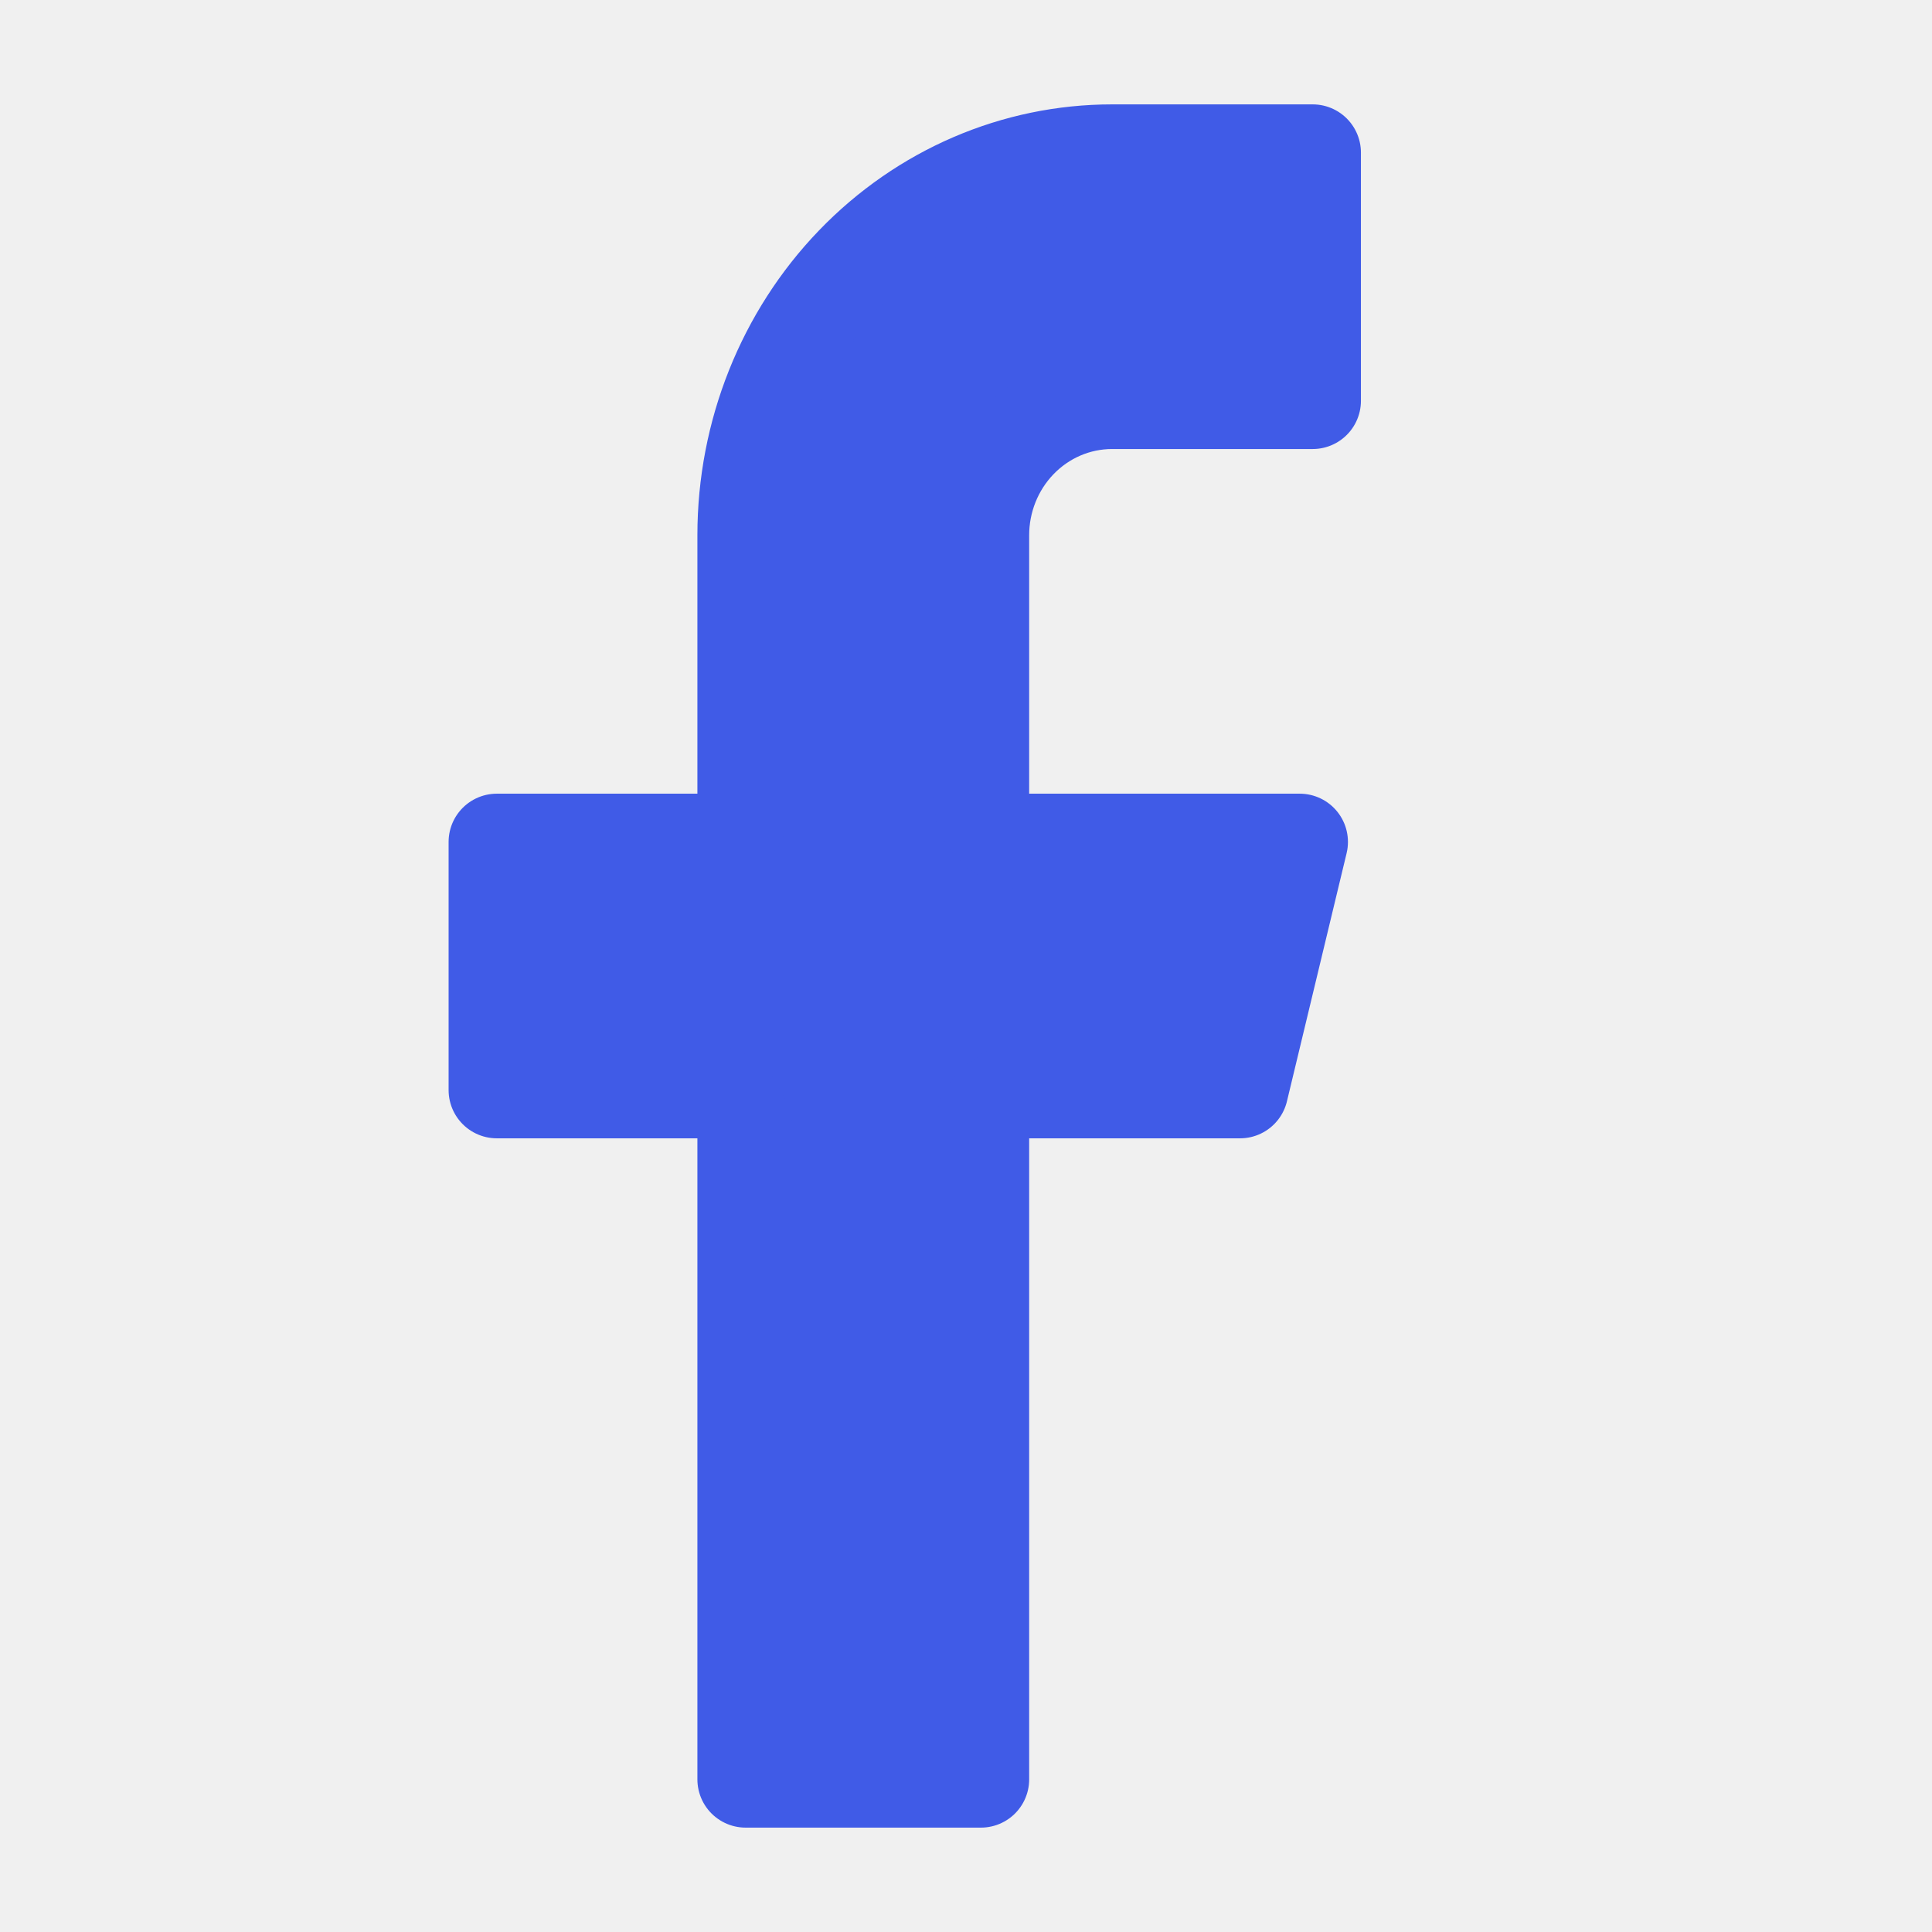
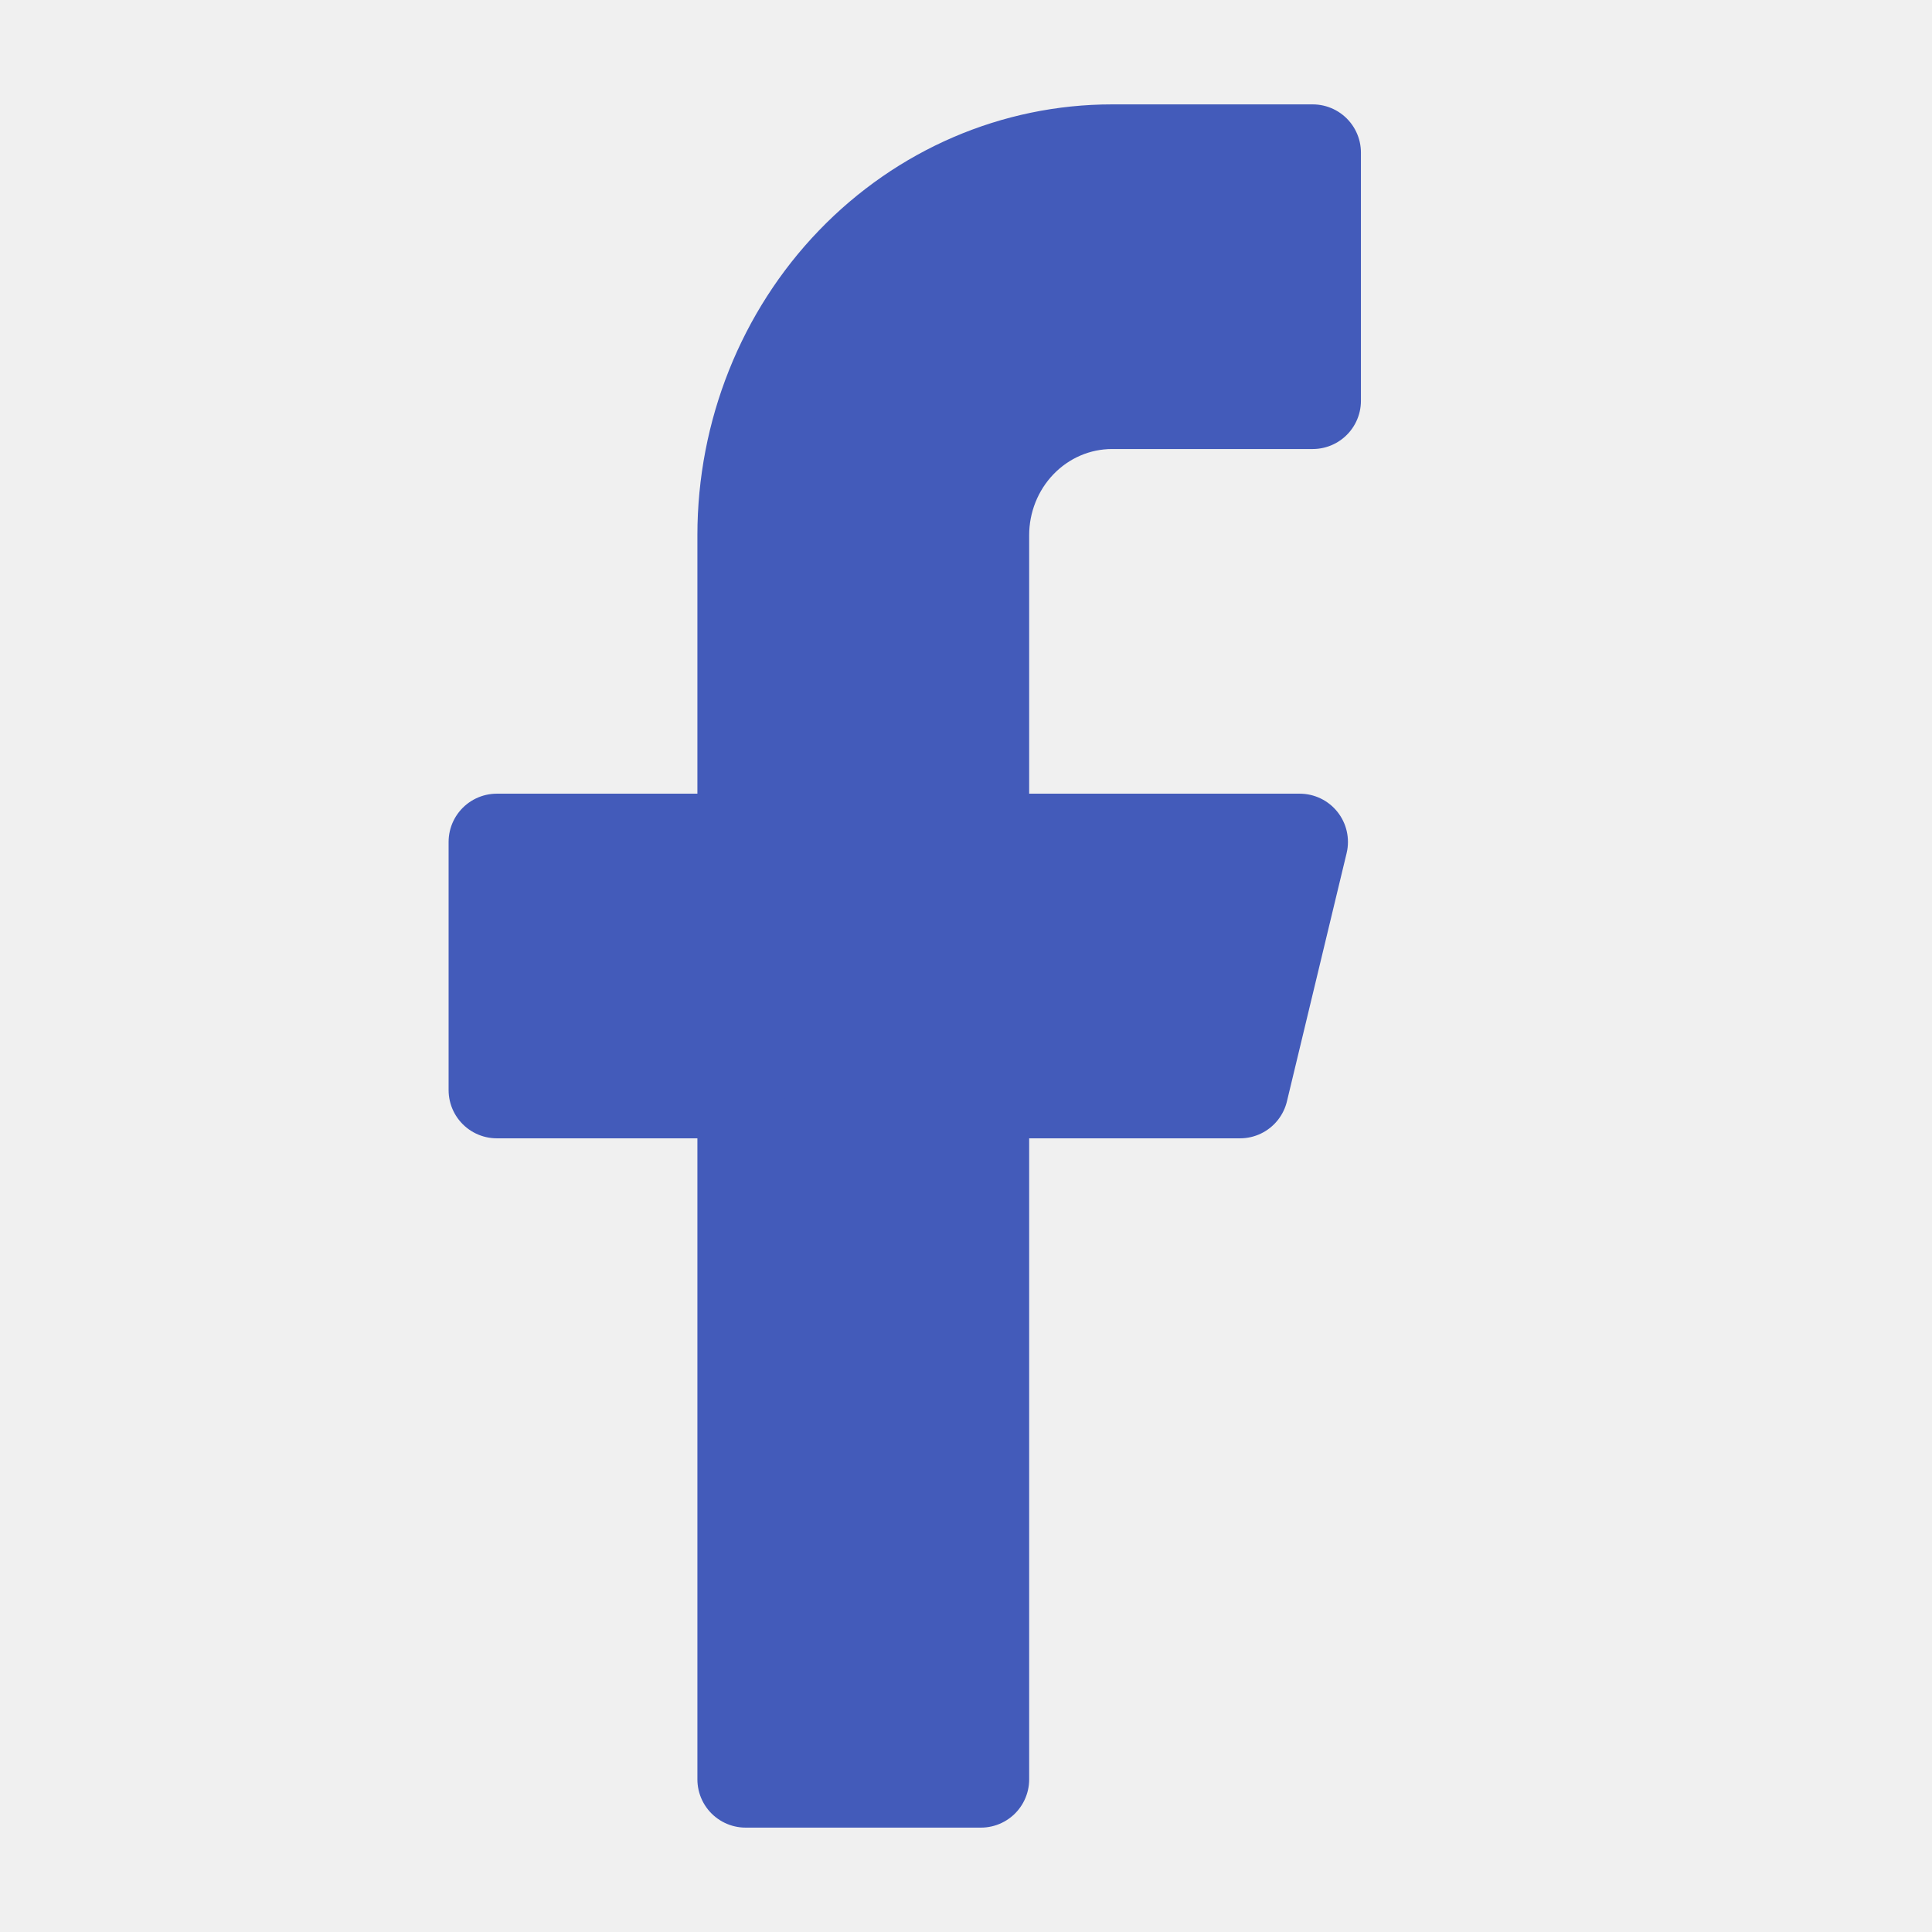
<svg xmlns="http://www.w3.org/2000/svg" width="18" height="18" viewBox="0 0 18 18" fill="none">
  <mask id="mask0_4073_4689" style="mask-type:luminance" maskUnits="userSpaceOnUse" x="0" y="0" width="18" height="18">
    <path d="M17.168 0.5H0.168V17.5H17.168V0.5Z" fill="white" />
  </mask>
  <g mask="url(#mask0_4073_4689)">
-     <path d="M6.498 7.844C6.746 7.844 6.947 7.643 6.947 7.395V4.986C6.947 4.035 7.311 3.127 7.953 2.46C8.595 1.793 9.461 1.422 10.361 1.422H12.23V3.734H10.361C10.031 3.734 9.719 3.87 9.491 4.107C9.264 4.343 9.139 4.66 9.139 4.986V7.395C9.139 7.643 9.34 7.844 9.588 7.844H12.109L11.553 10.156H9.588C9.34 10.156 9.139 10.357 9.139 10.606V16.578H6.947V10.606C6.947 10.357 6.746 10.156 6.498 10.156H4.629V7.844H6.498Z" fill="#405BE7" stroke="#405BE7" stroke-width="0.899" stroke-linecap="round" stroke-linejoin="round" />
+     <path d="M6.498 7.844C6.746 7.844 6.947 7.643 6.947 7.395V4.986C6.947 4.035 7.311 3.127 7.953 2.46C8.595 1.793 9.461 1.422 10.361 1.422H12.23V3.734H10.361C10.031 3.734 9.719 3.87 9.491 4.107C9.264 4.343 9.139 4.66 9.139 4.986V7.395C9.139 7.643 9.34 7.844 9.588 7.844H12.109L11.553 10.156H9.588C9.34 10.156 9.139 10.357 9.139 10.606V16.578H6.947V10.606C6.947 10.357 6.746 10.156 6.498 10.156H4.629V7.844H6.498Z" fill="#435BBA" stroke="#435BBA" stroke-width="0.899" stroke-linecap="round" stroke-linejoin="round" />
  </g>
</svg>
